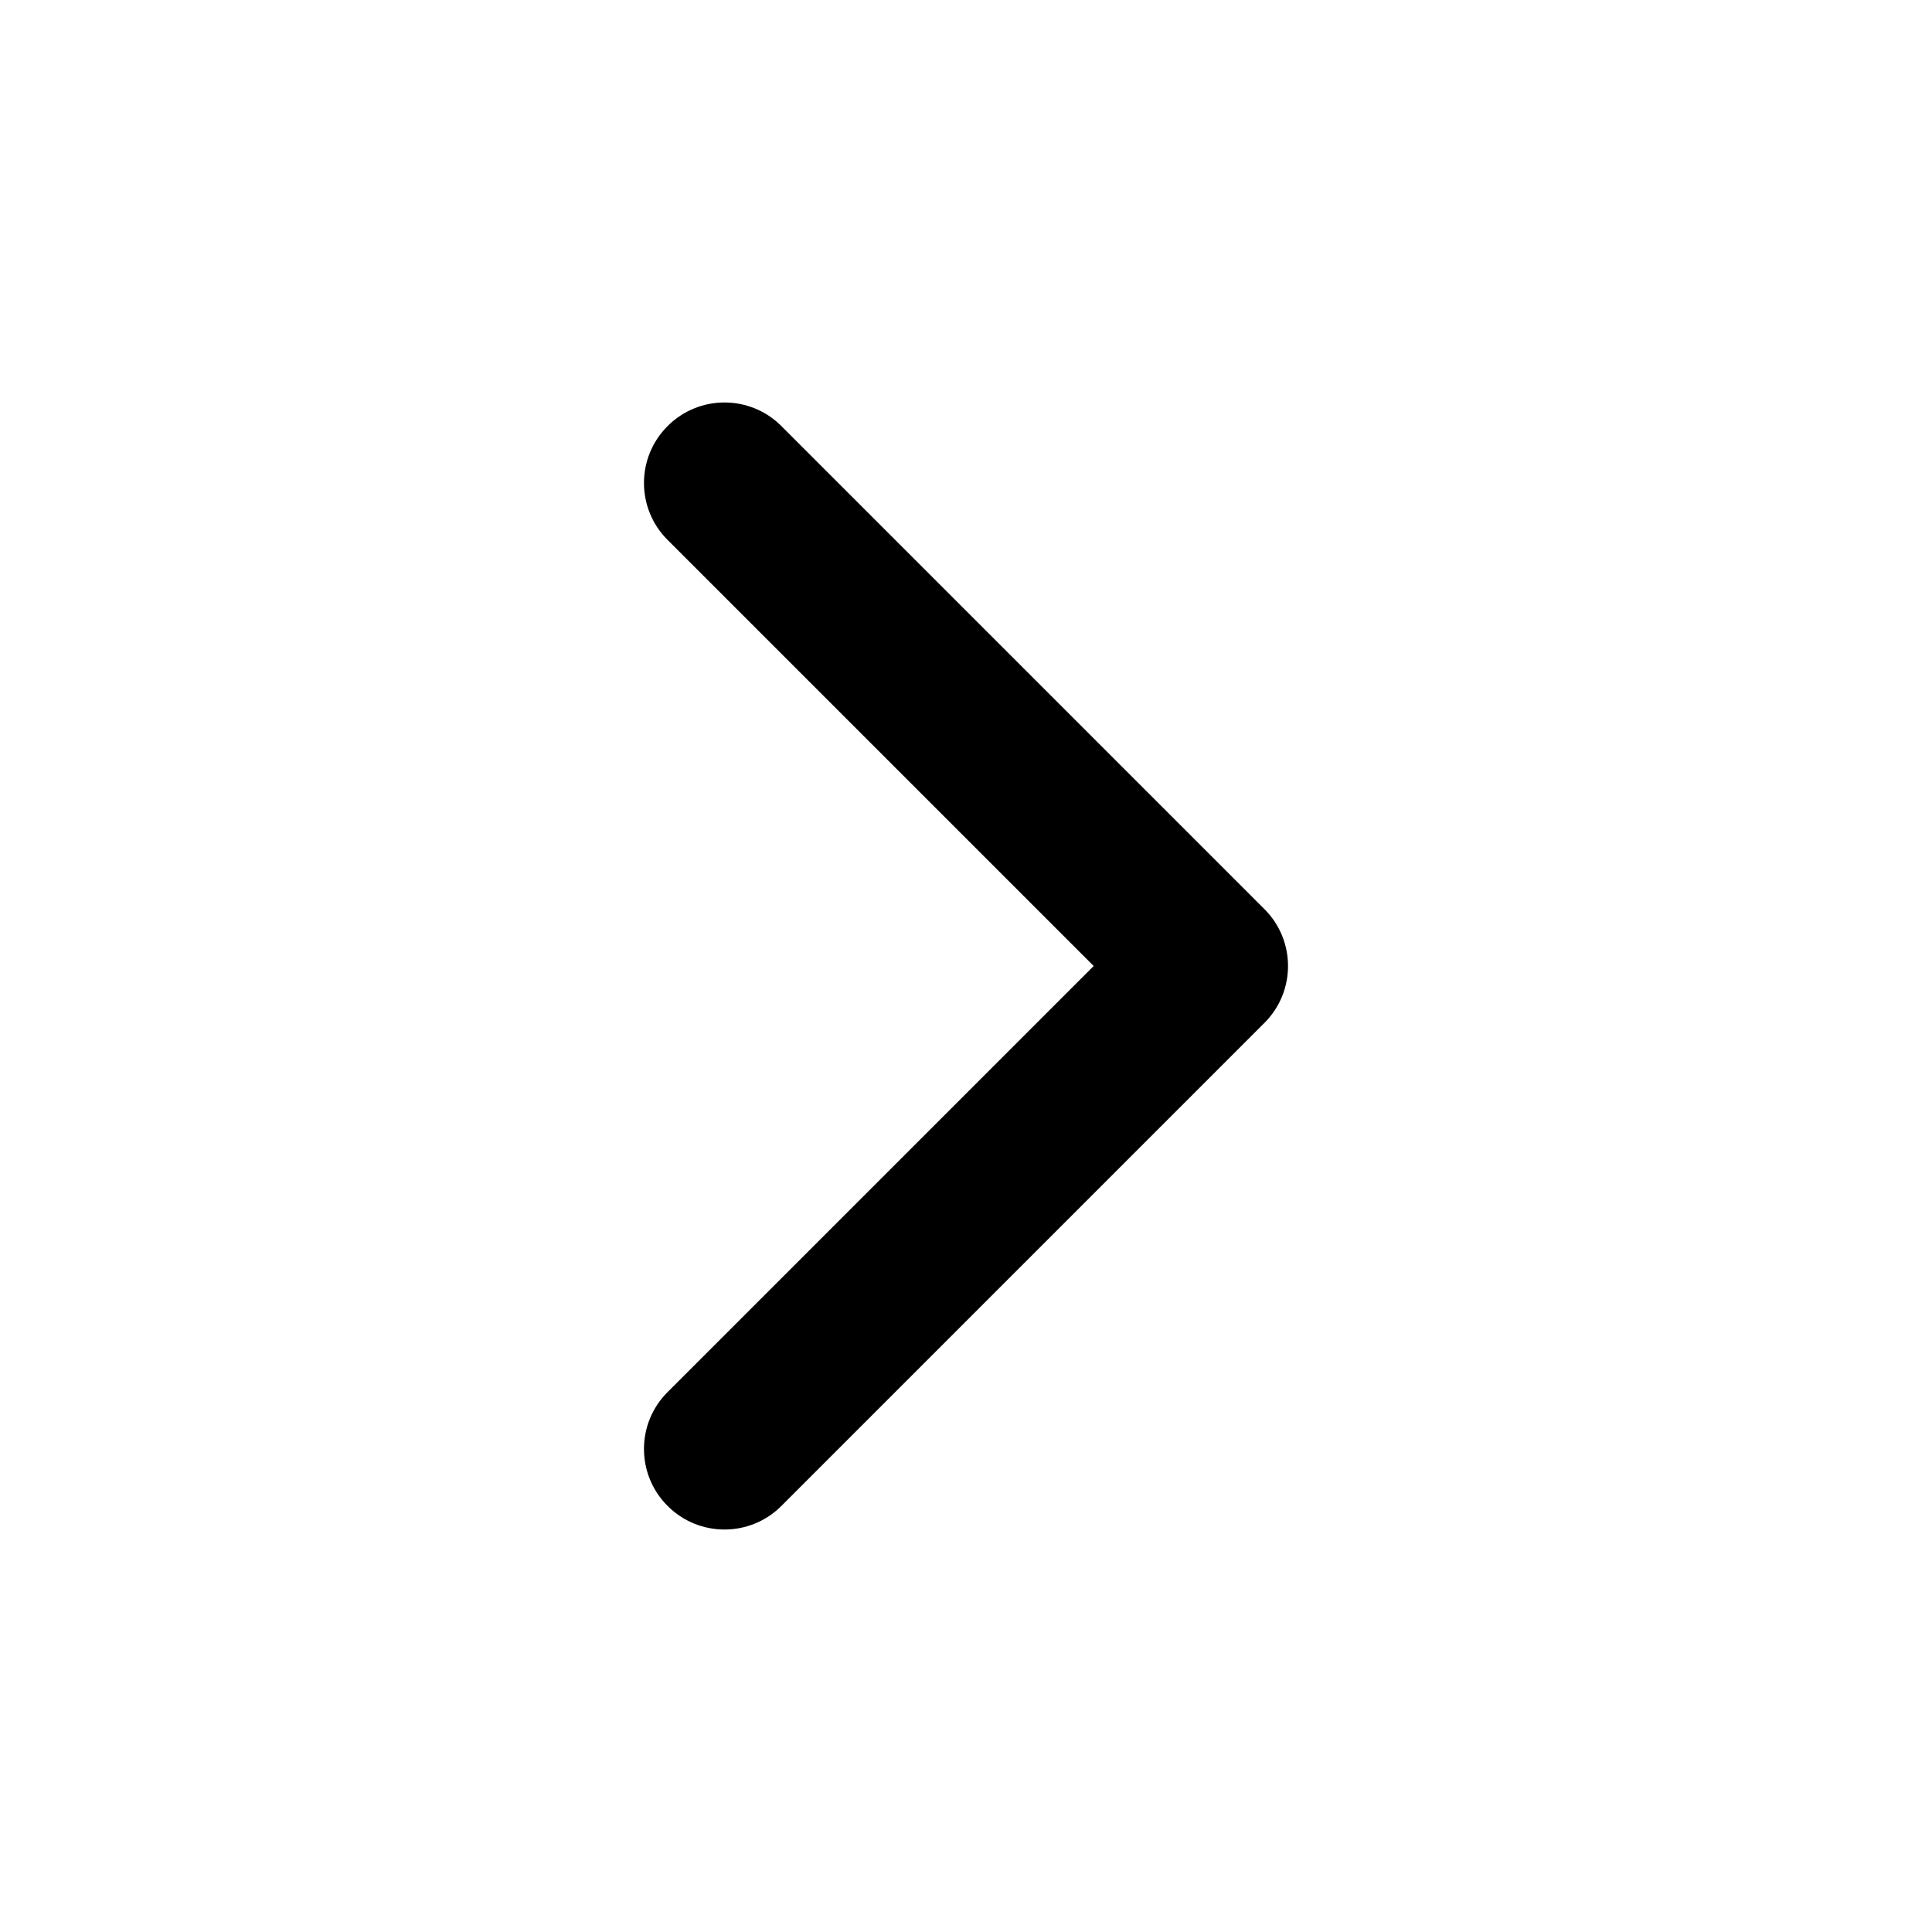
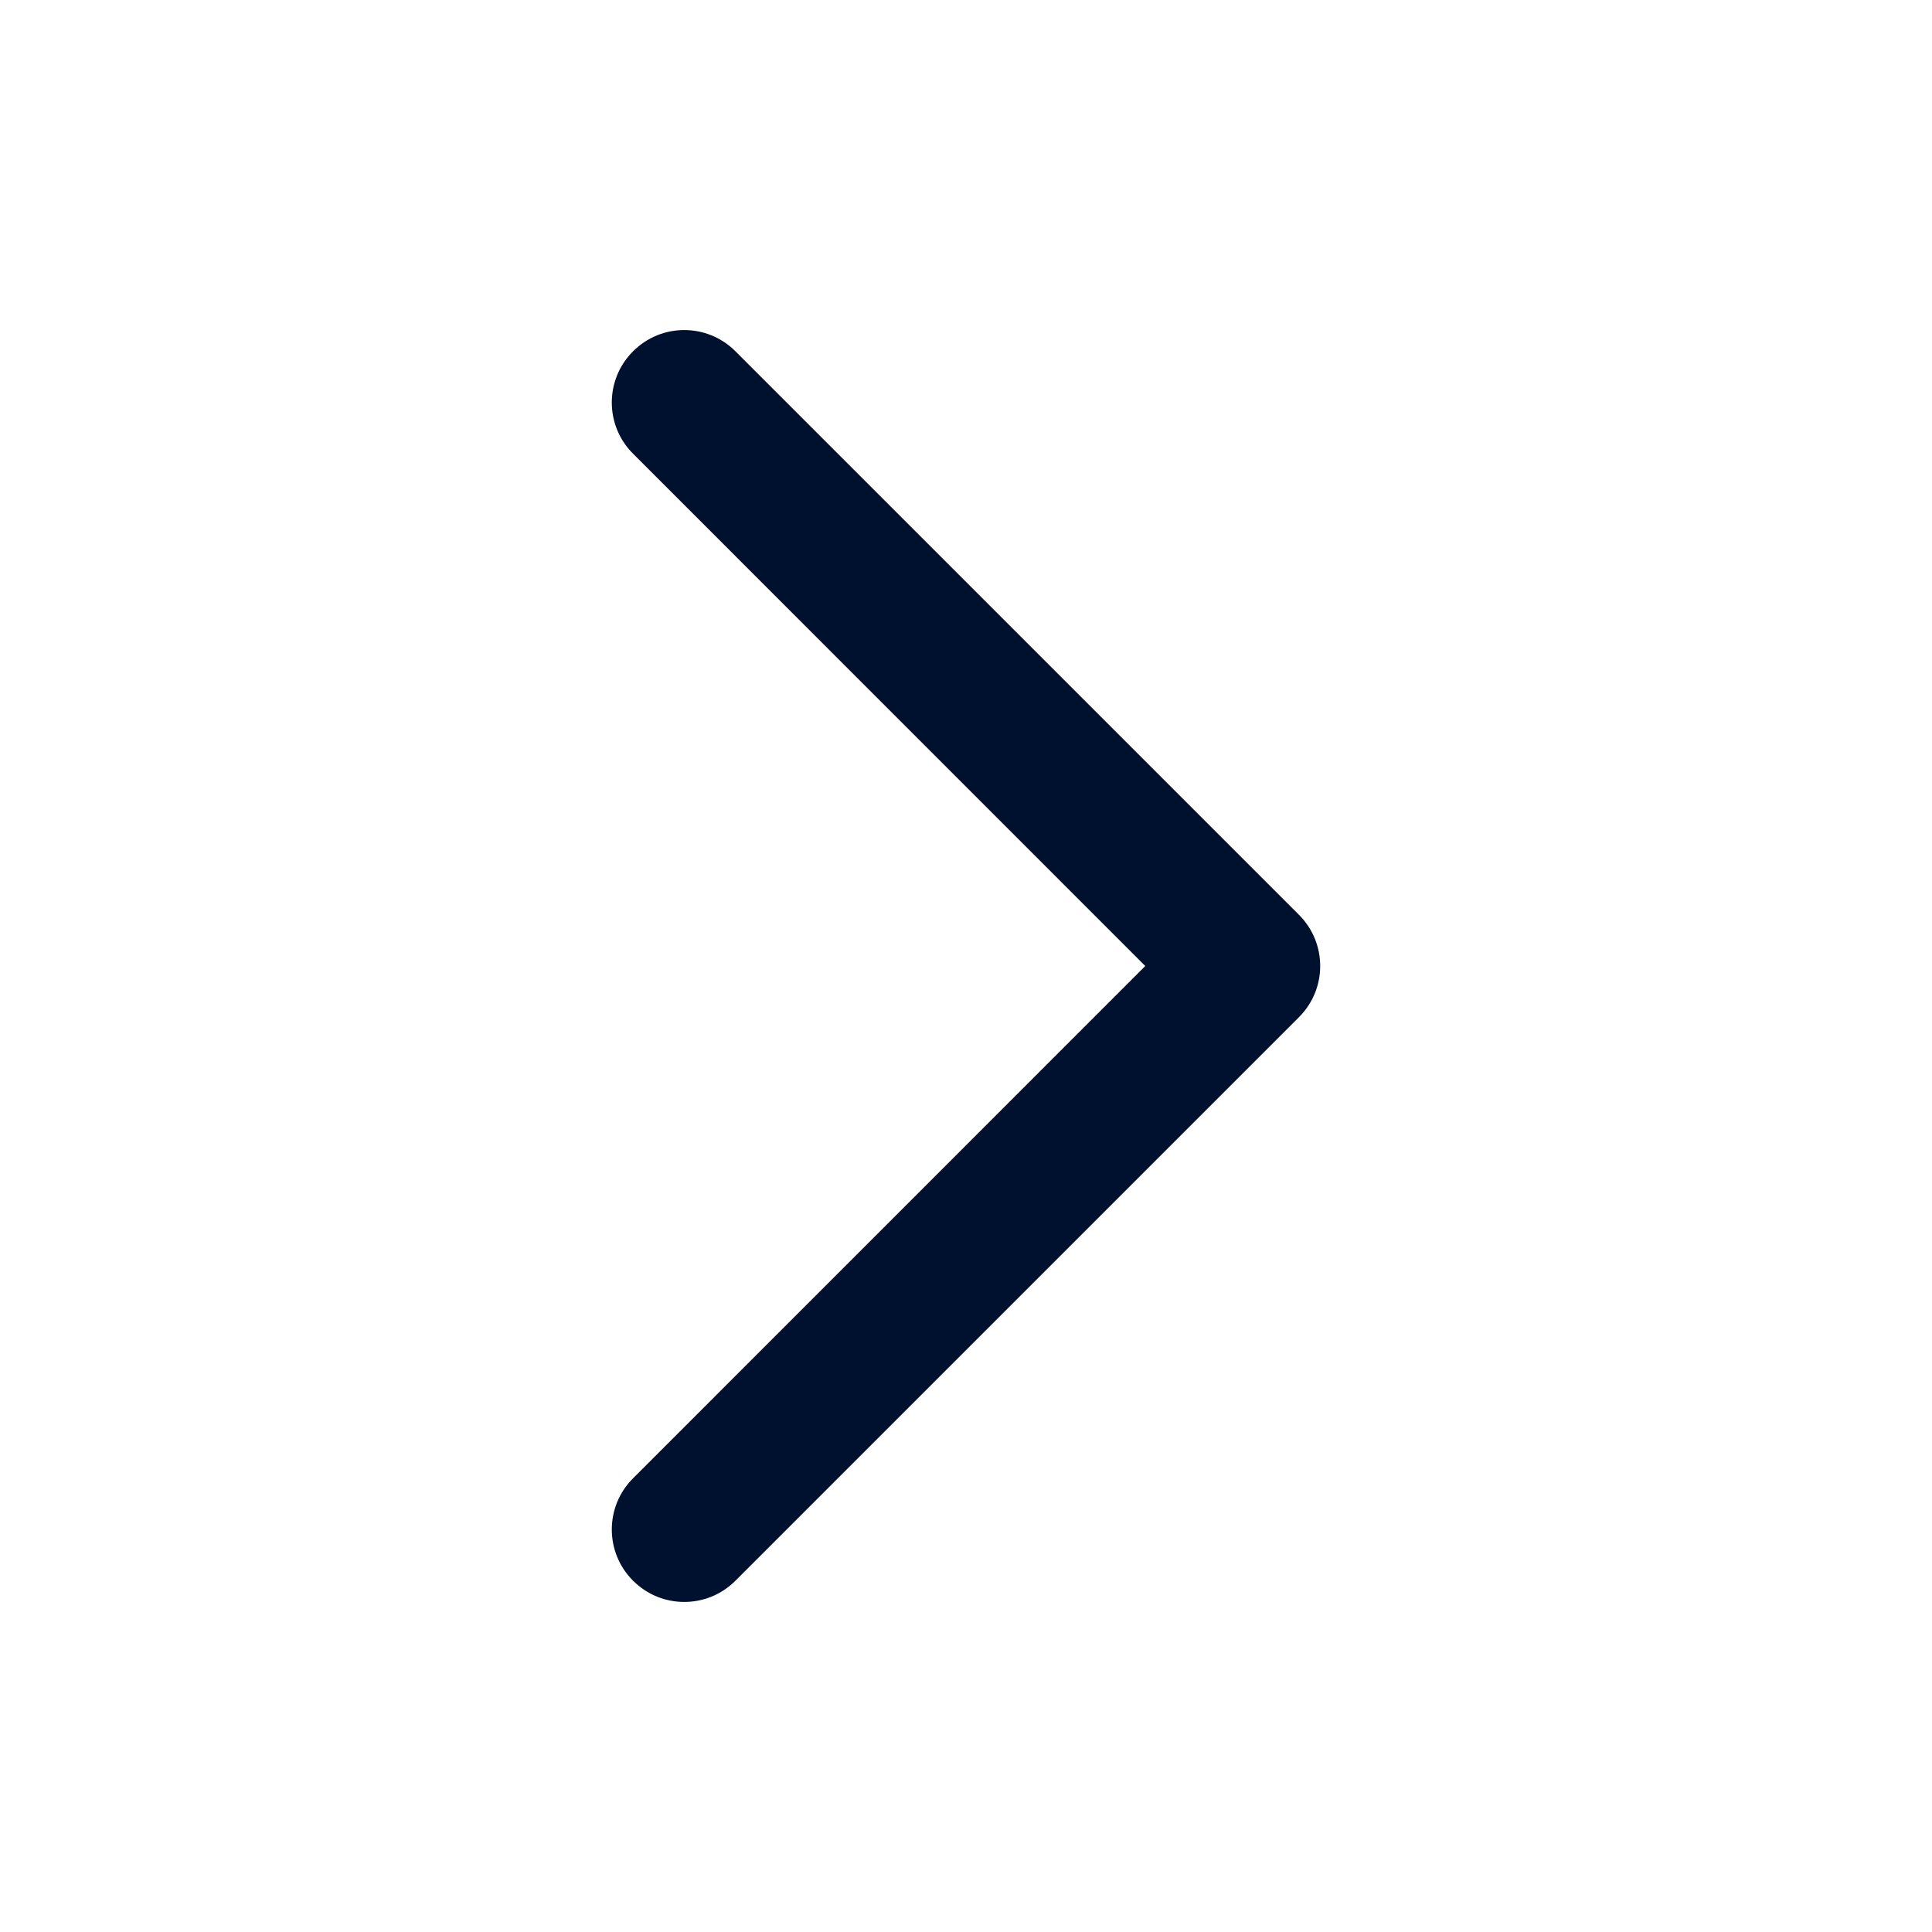
<svg xmlns="http://www.w3.org/2000/svg" width="24" height="24" viewBox="0 0 24 24" fill="none">
-   <path fill-rule="evenodd" clip-rule="evenodd" d="M8.293 5.293C8.683 4.902 9.317 4.902 9.707 5.293L15.707 11.293C16.098 11.683 16.098 12.317 15.707 12.707L9.707 18.707C9.317 19.098 8.683 19.098 8.293 18.707C7.902 18.317 7.902 17.683 8.293 17.293L13.586 12L8.293 6.707C7.902 6.317 7.902 5.683 8.293 5.293Z" fill="black" />
+   <path fill-rule="evenodd" clip-rule="evenodd" d="M7.864 4.364C8.215 4.012 8.785 4.012 9.136 4.364L16.136 11.364C16.488 11.715 16.488 12.285 16.136 12.636L9.136 19.636C8.785 19.988 8.215 19.988 7.864 19.636C7.512 19.285 7.512 18.715 7.864 18.364L14.227 12L7.864 5.636C7.512 5.285 7.512 4.715 7.864 4.364Z" fill="#00112F" />
</svg>
